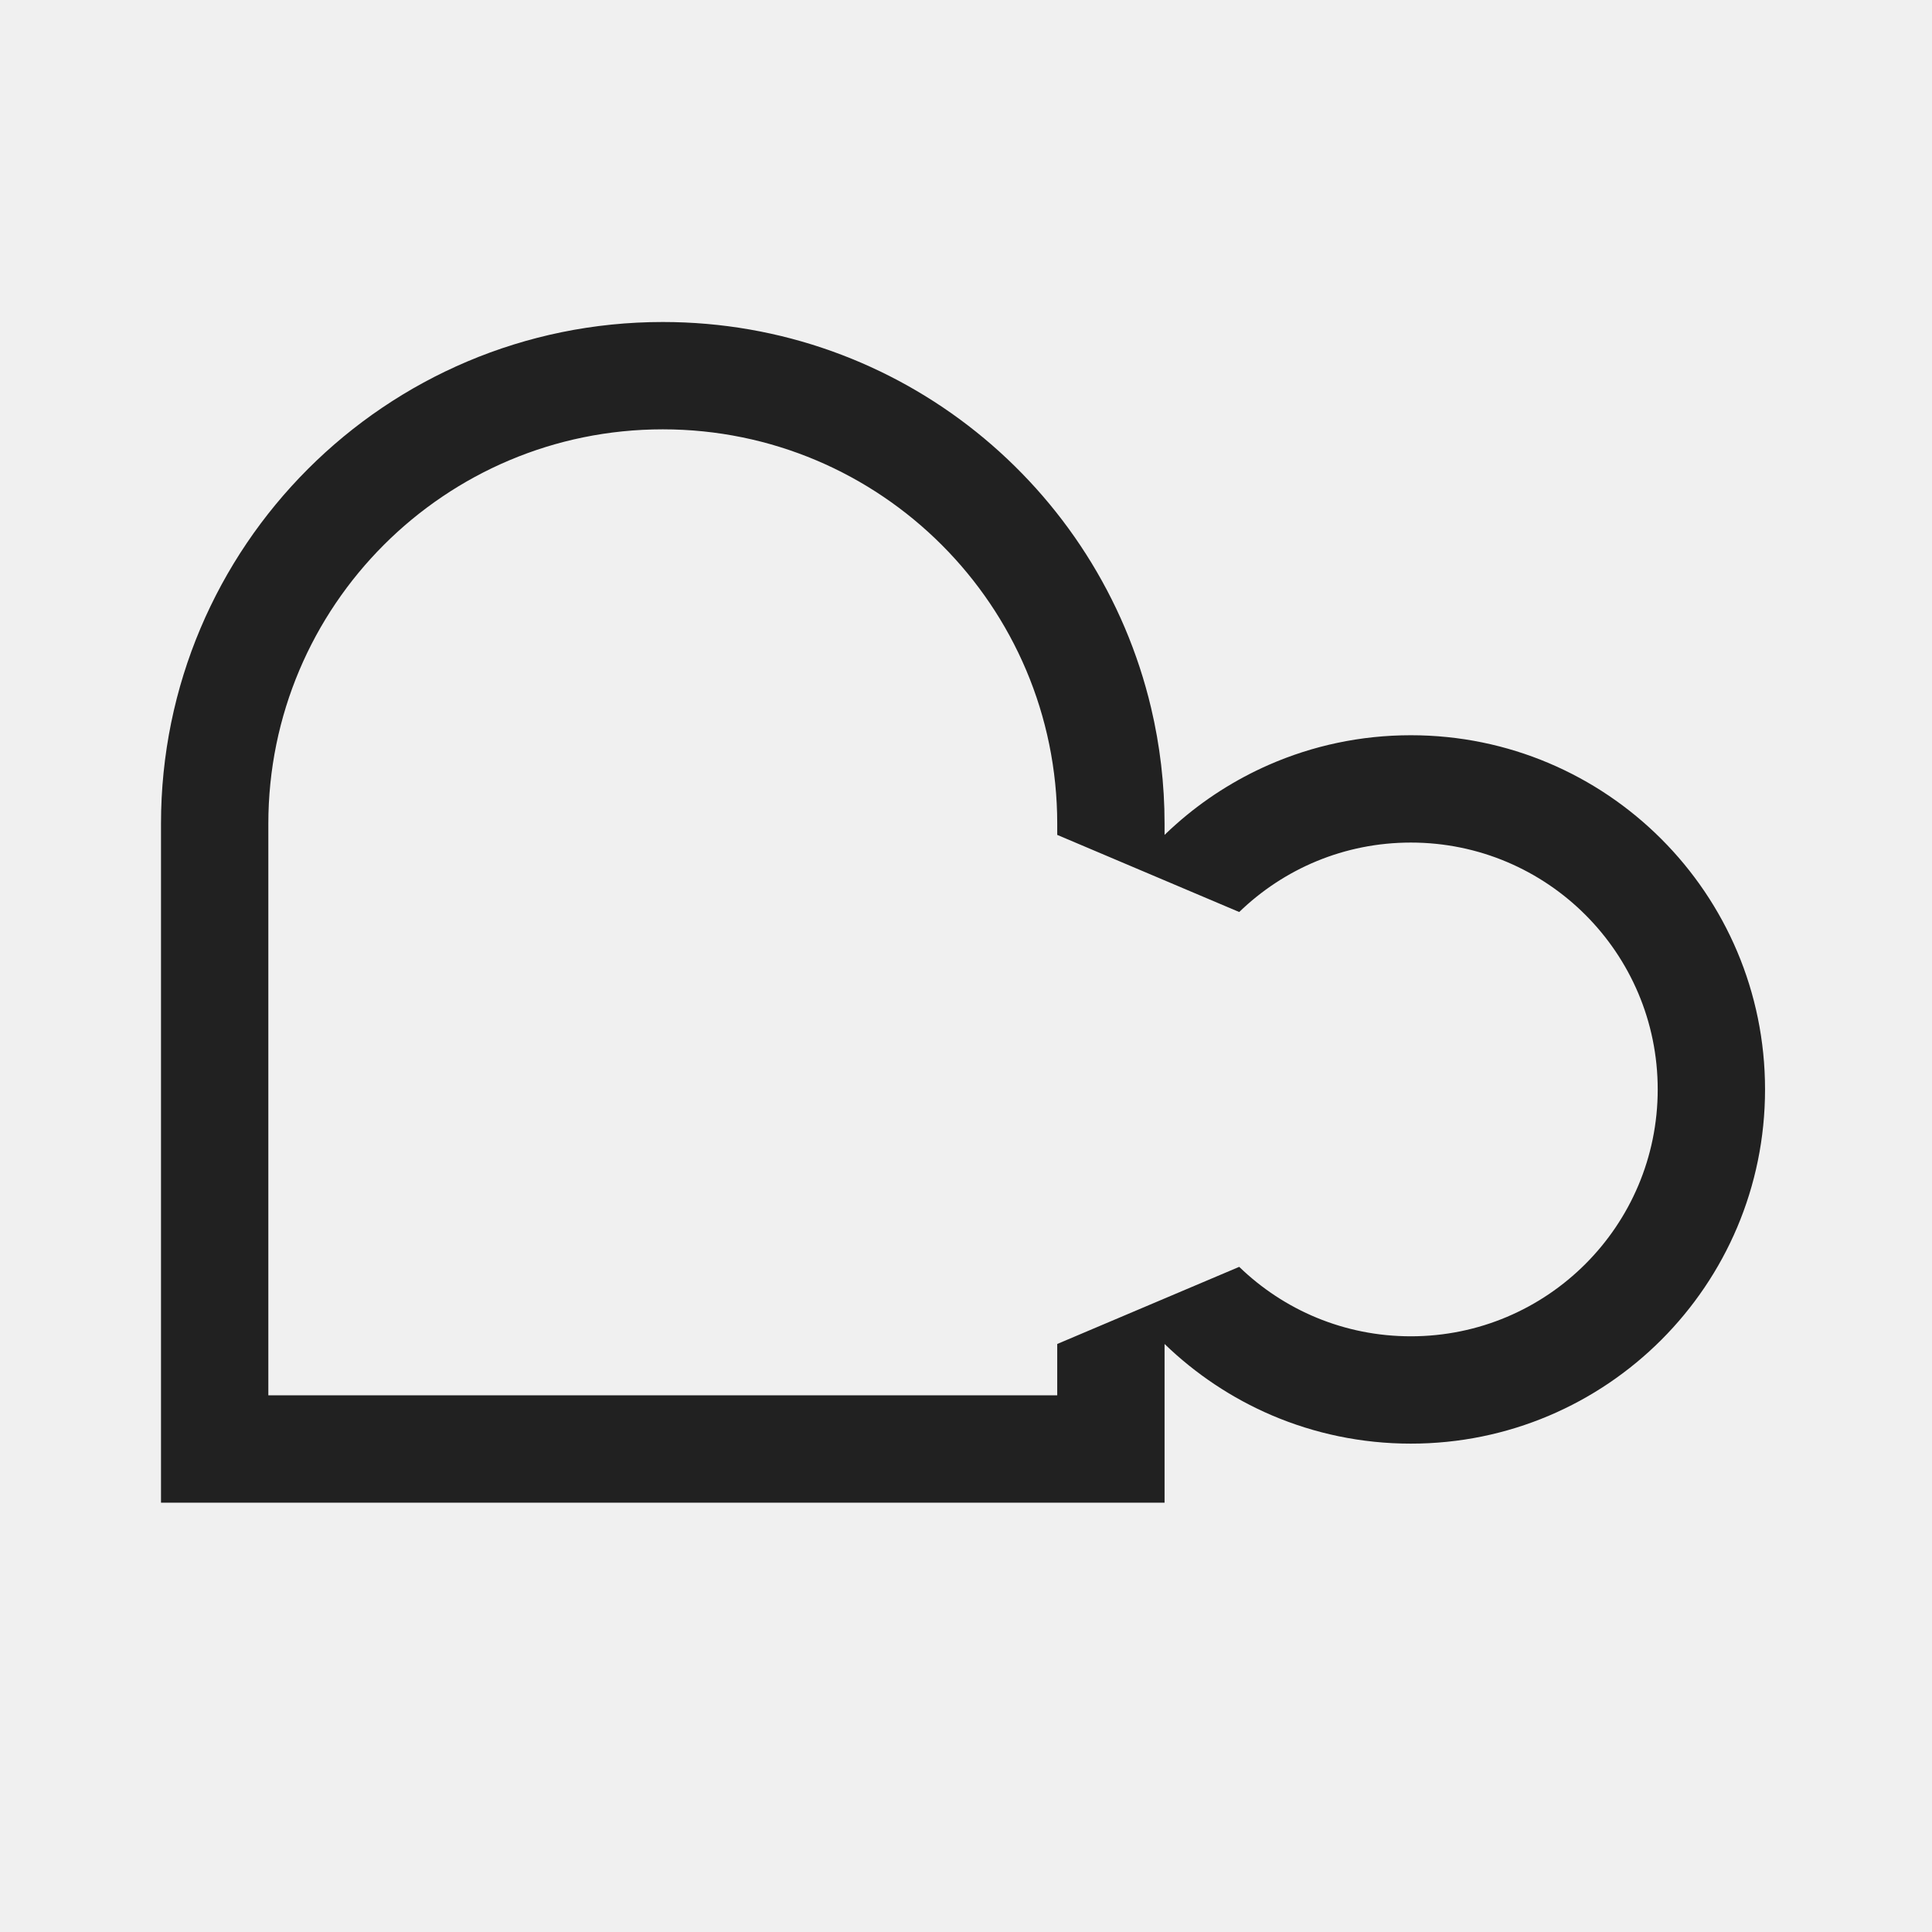
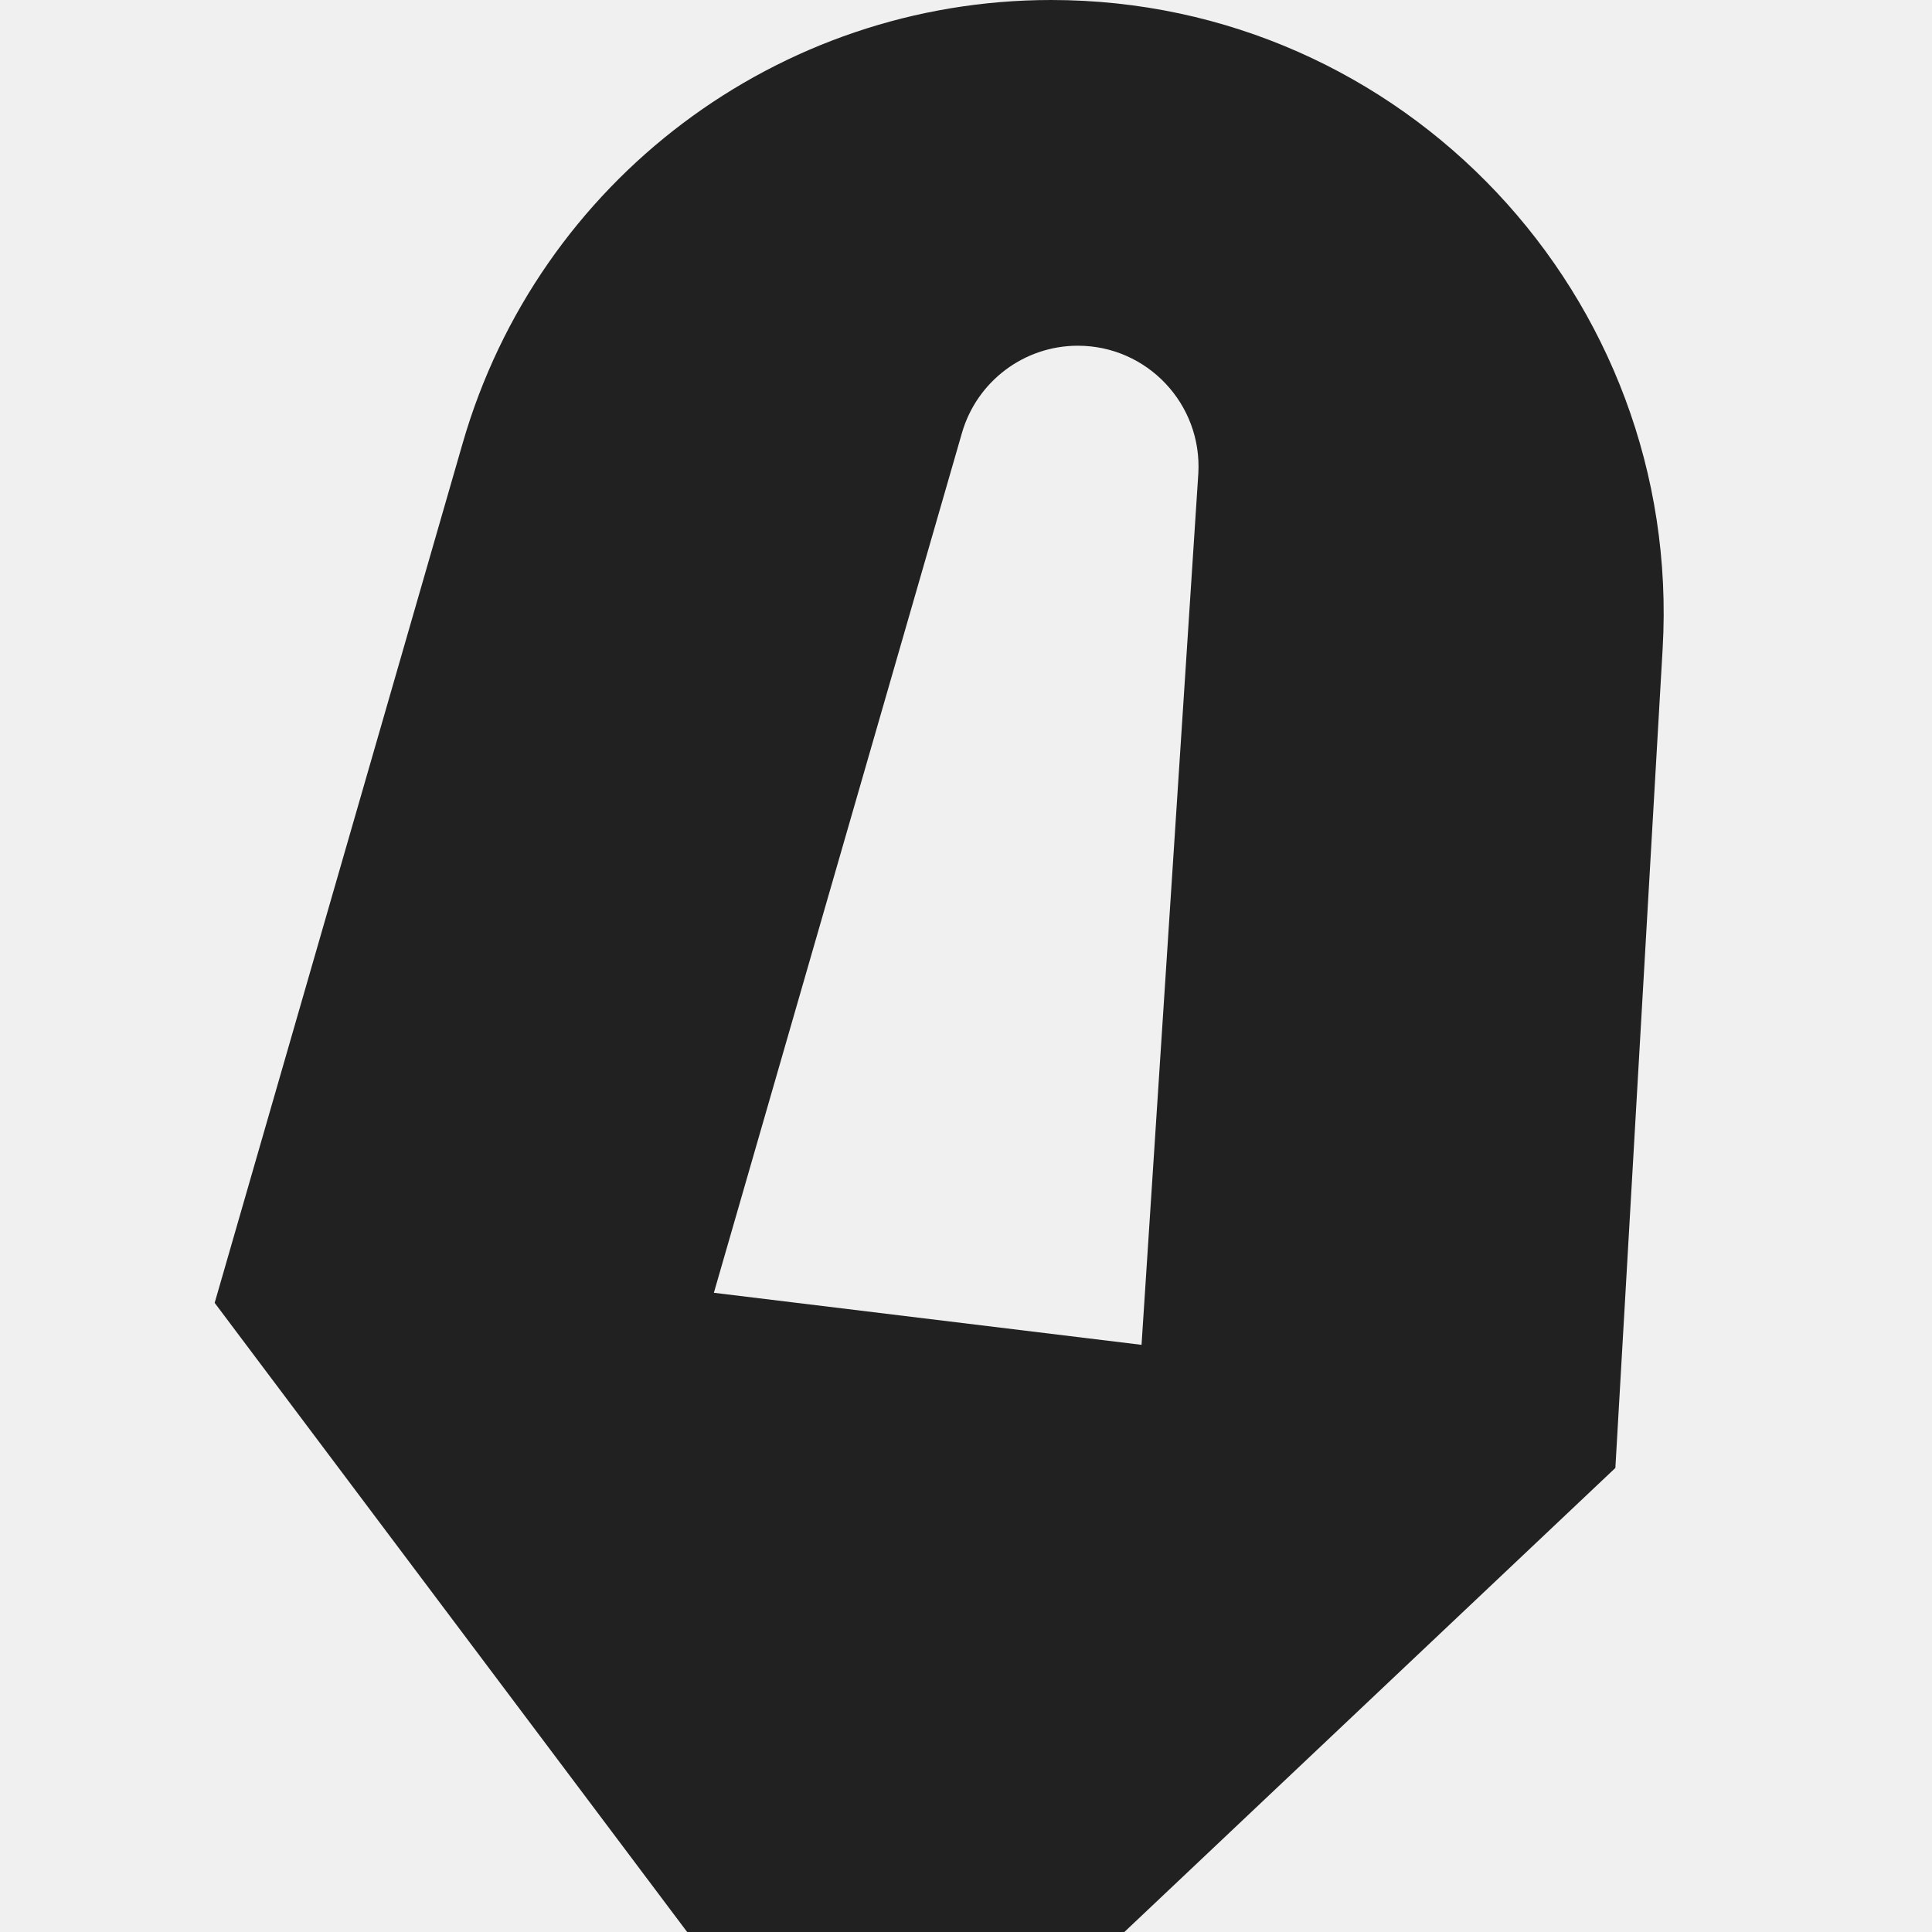
<svg xmlns="http://www.w3.org/2000/svg" width="36" height="36" viewBox="0 0 36 36" fill="none">
-   <path fill-rule="evenodd" clip-rule="evenodd" d="M21.449 13.191C20.475 9.068 16.771 6 12.35 6C7.186 6 3 10.186 3 15.35V28H21.7V25.043C22.276 25.6 22.952 26.053 23.7 26.373C24.495 26.712 25.37 26.9 26.289 26.9C29.934 26.9 32.889 23.945 32.889 20.3C32.889 16.655 29.934 13.7 26.289 13.7C25.35 13.7 24.456 13.896 23.647 14.25C23.015 14.527 22.434 14.899 21.924 15.35C21.848 15.417 21.773 15.486 21.7 15.557V15.35C21.7 14.607 21.613 13.884 21.449 13.191ZM19.7 26V25.043L23.091 23.606C23.921 24.409 25.046 24.9 26.289 24.9C28.83 24.9 30.889 22.84 30.889 20.3C30.889 17.759 28.83 15.7 26.289 15.7C25.046 15.7 23.921 16.191 23.091 16.994L19.7 15.557V15.35C19.7 11.291 16.409 8 12.35 8C8.291 8 5 11.291 5 15.35V26H19.7Z" fill="#212121" />
+   <g clip-path="url(#clip0_132_238)">
+     <path fill-rule="evenodd" clip-rule="evenodd" d="M30.1 27.353L20.951 36L12.804 36L4 24.277L8.622 8.256C10.033 3.366 14.503 -7.21089e-07 19.587 -4.98893e-07C26.149 -2.12059e-07 31.359 5.527 30.981 12.087L30.1 27.353ZM13.302 24.089L21.271 25.059L22.329 8.824C22.404 7.531 21.377 6.442 20.084 6.442C19.083 6.442 18.202 7.105 17.924 8.069L13.302 24.089Z" fill="#212121" />
+   </g>
+   <defs>
+     <clipPath id="clip0_132_238">
+       <rect width="36" height="36" fill="white" />
+     </clipPath>
+   </defs>
</svg>
